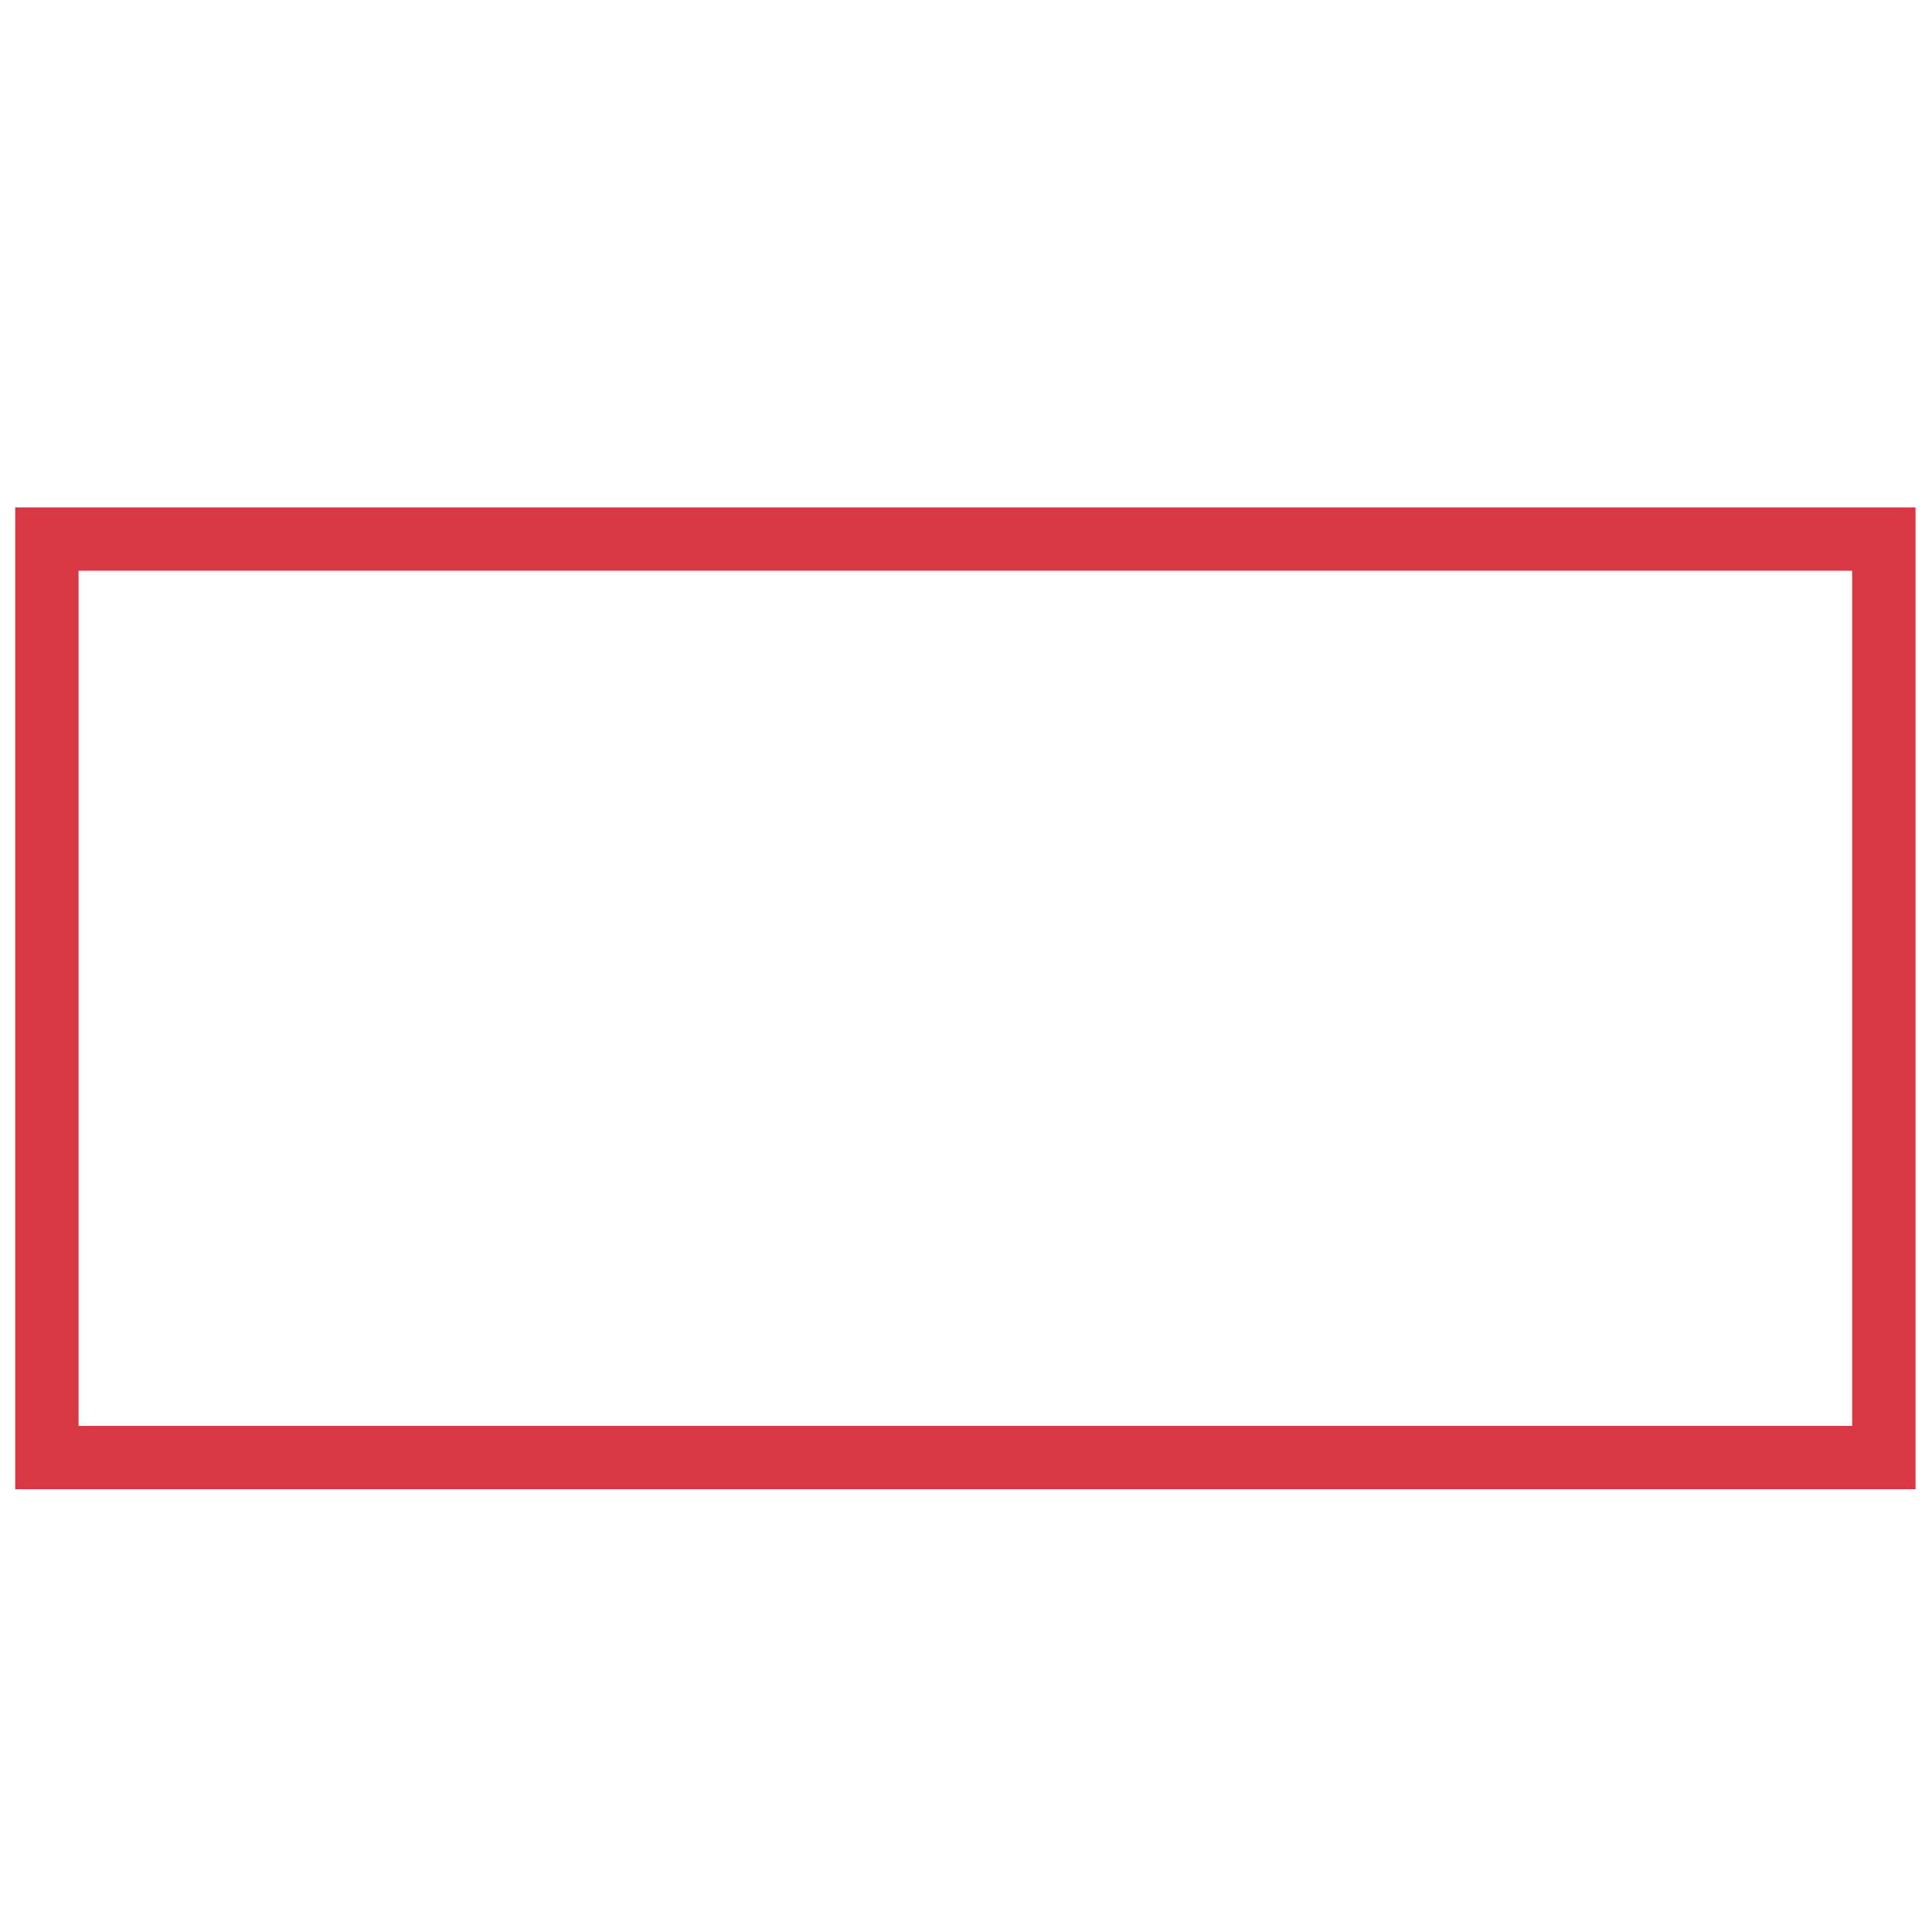
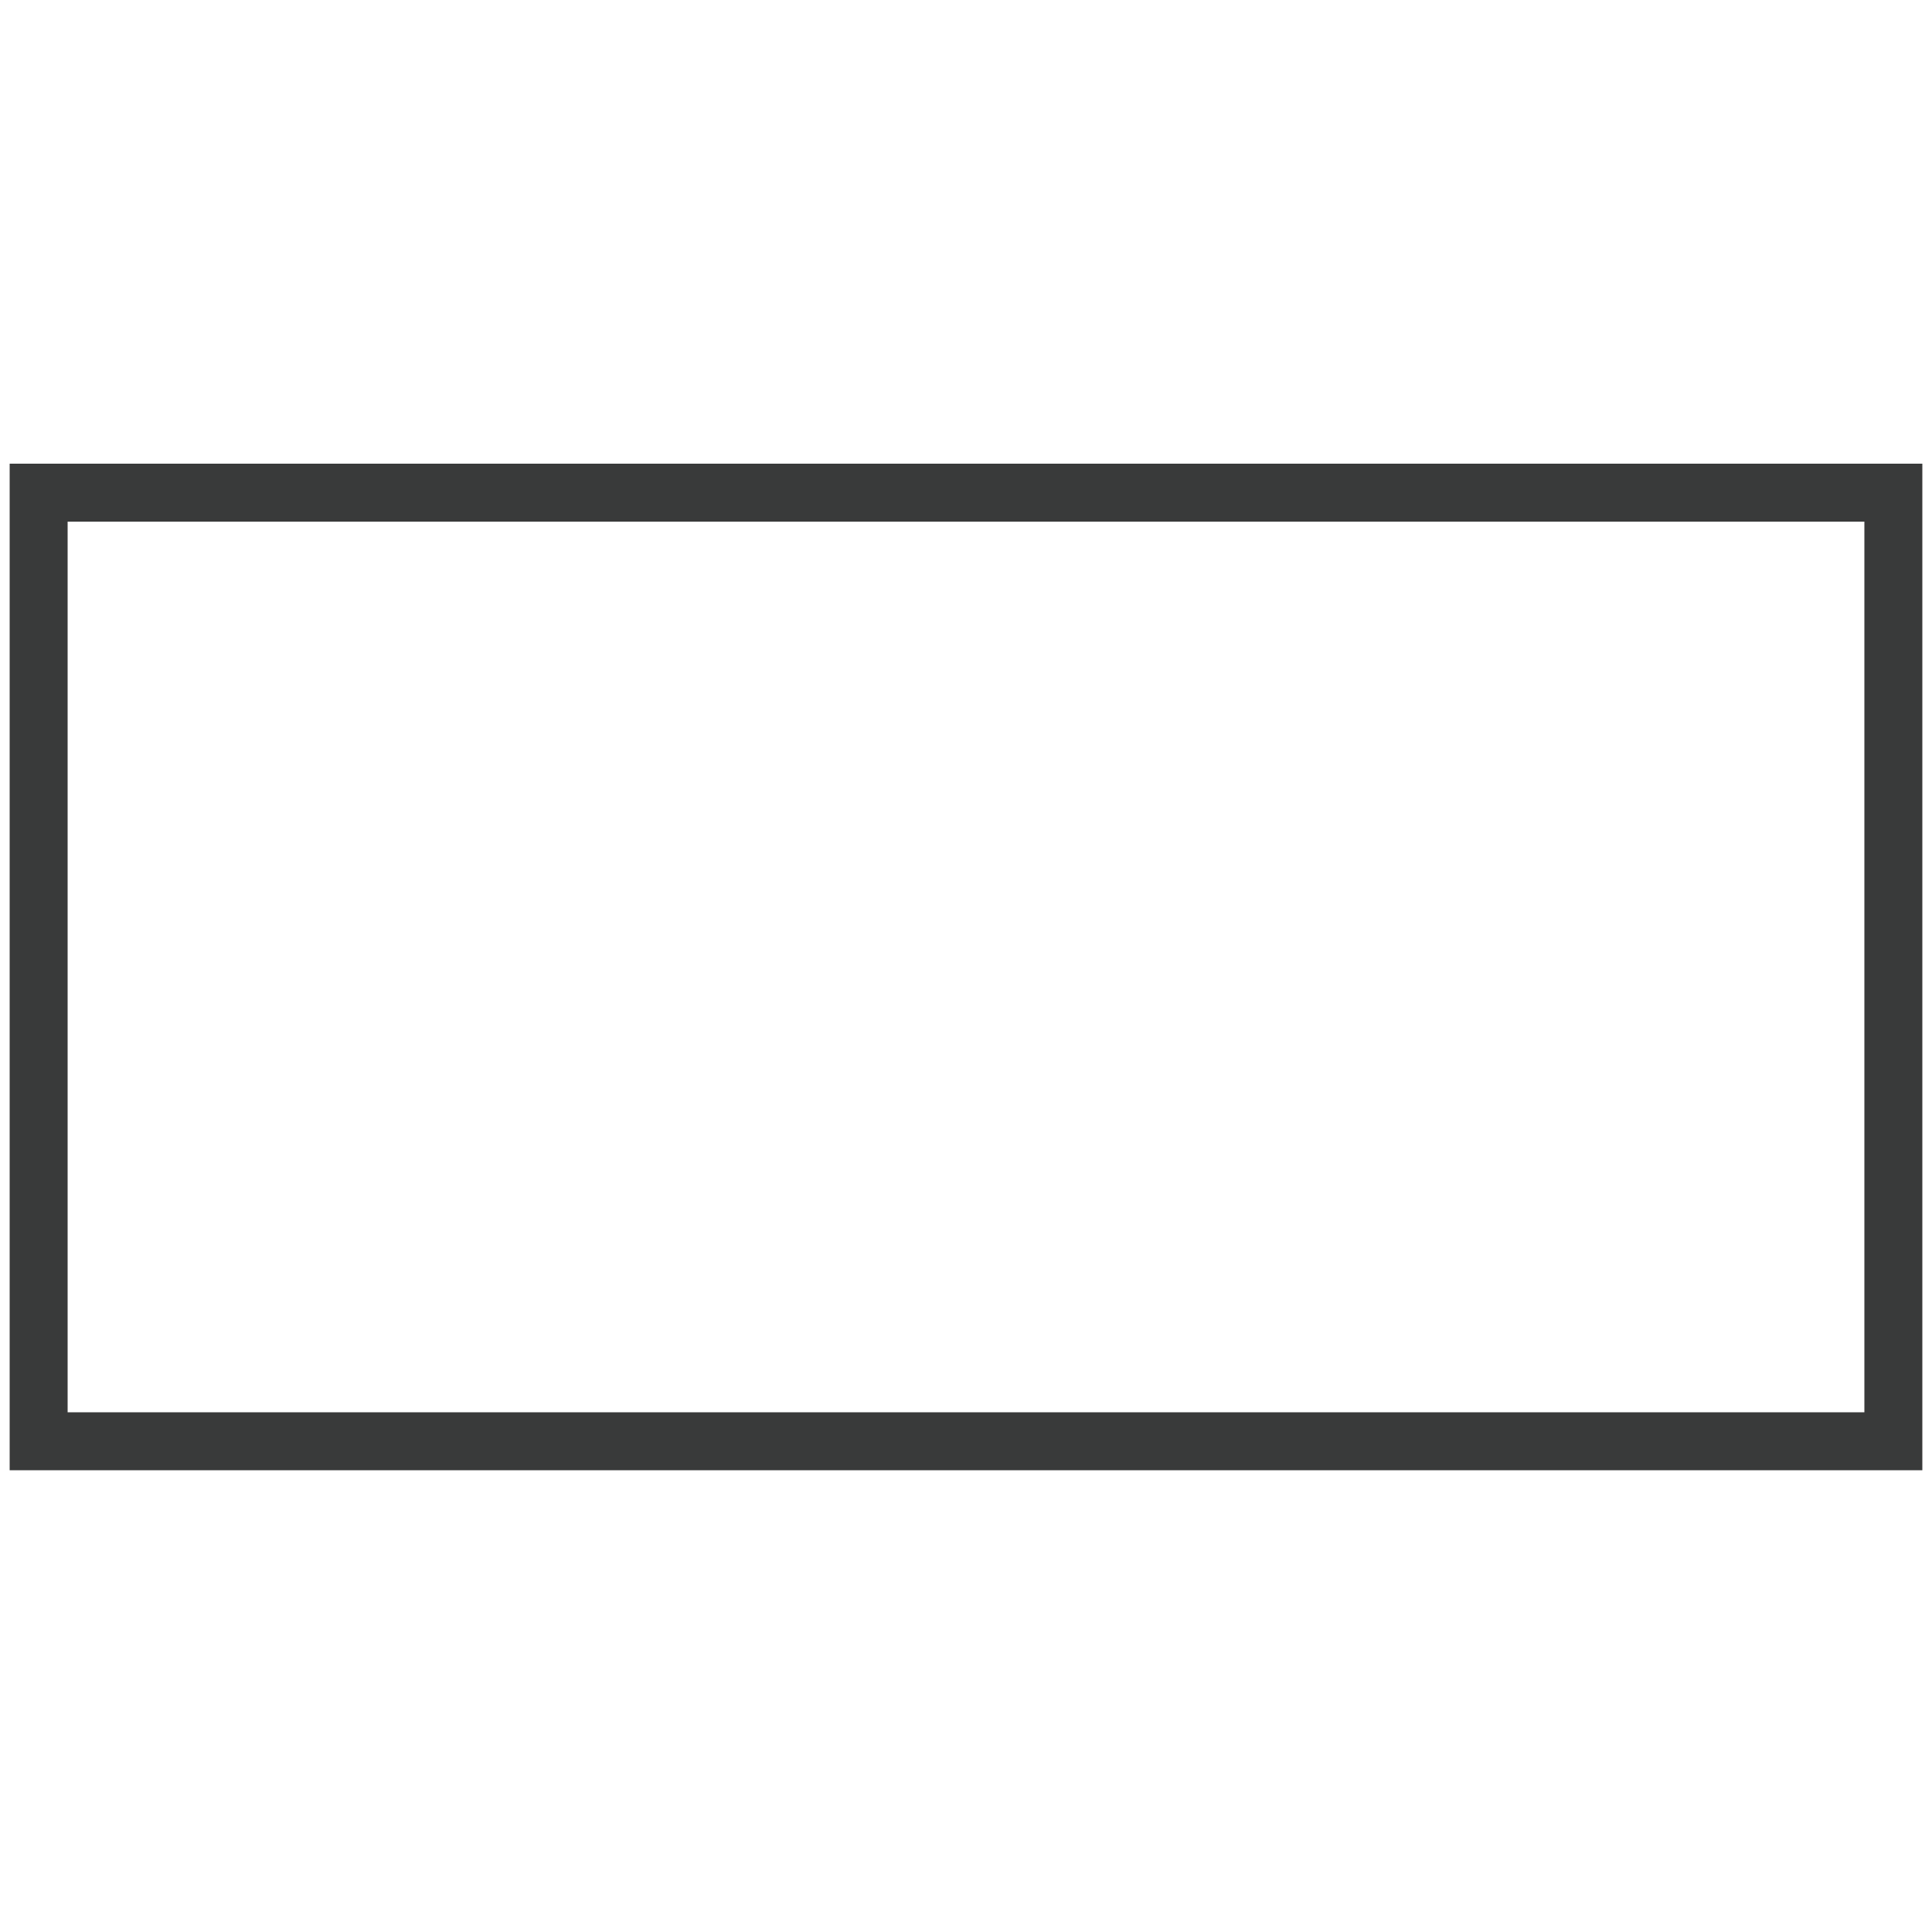
- <svg xmlns="http://www.w3.org/2000/svg" enable-background="new 0 0 305 305" version="1.1" viewBox="0 0 305 305" xml:space="preserve">
+ <svg xmlns="http://www.w3.org/2000/svg" version="1.1" id="Warstwa_1" x="0px" y="0px" viewBox="0 0 100 100" style="enable-background:new 0 0 100 100;" xml:space="preserve">
  <style type="text/css">
- 	.st0{fill:none;stroke:#D73744;stroke-width:4;stroke-miterlimit:10;}
- 	.st1{fill:#D83744;}
+ 	.st0{fill:none;stroke:#393A3A;stroke-width:3;stroke-miterlimit:10;}
</style>
-   <rect class="st0" x="319.8" y="115.4" width="296" height="149.6" />
-   <path class="st1" d="m292.4 80.1h-290v155h300v-155h-10zm-280 145v-135h280v135h-280z" />
+   <g>
+     <rect x="2" y="25.5" class="st0" width="96" height="49.1" />
+   </g>
</svg>
